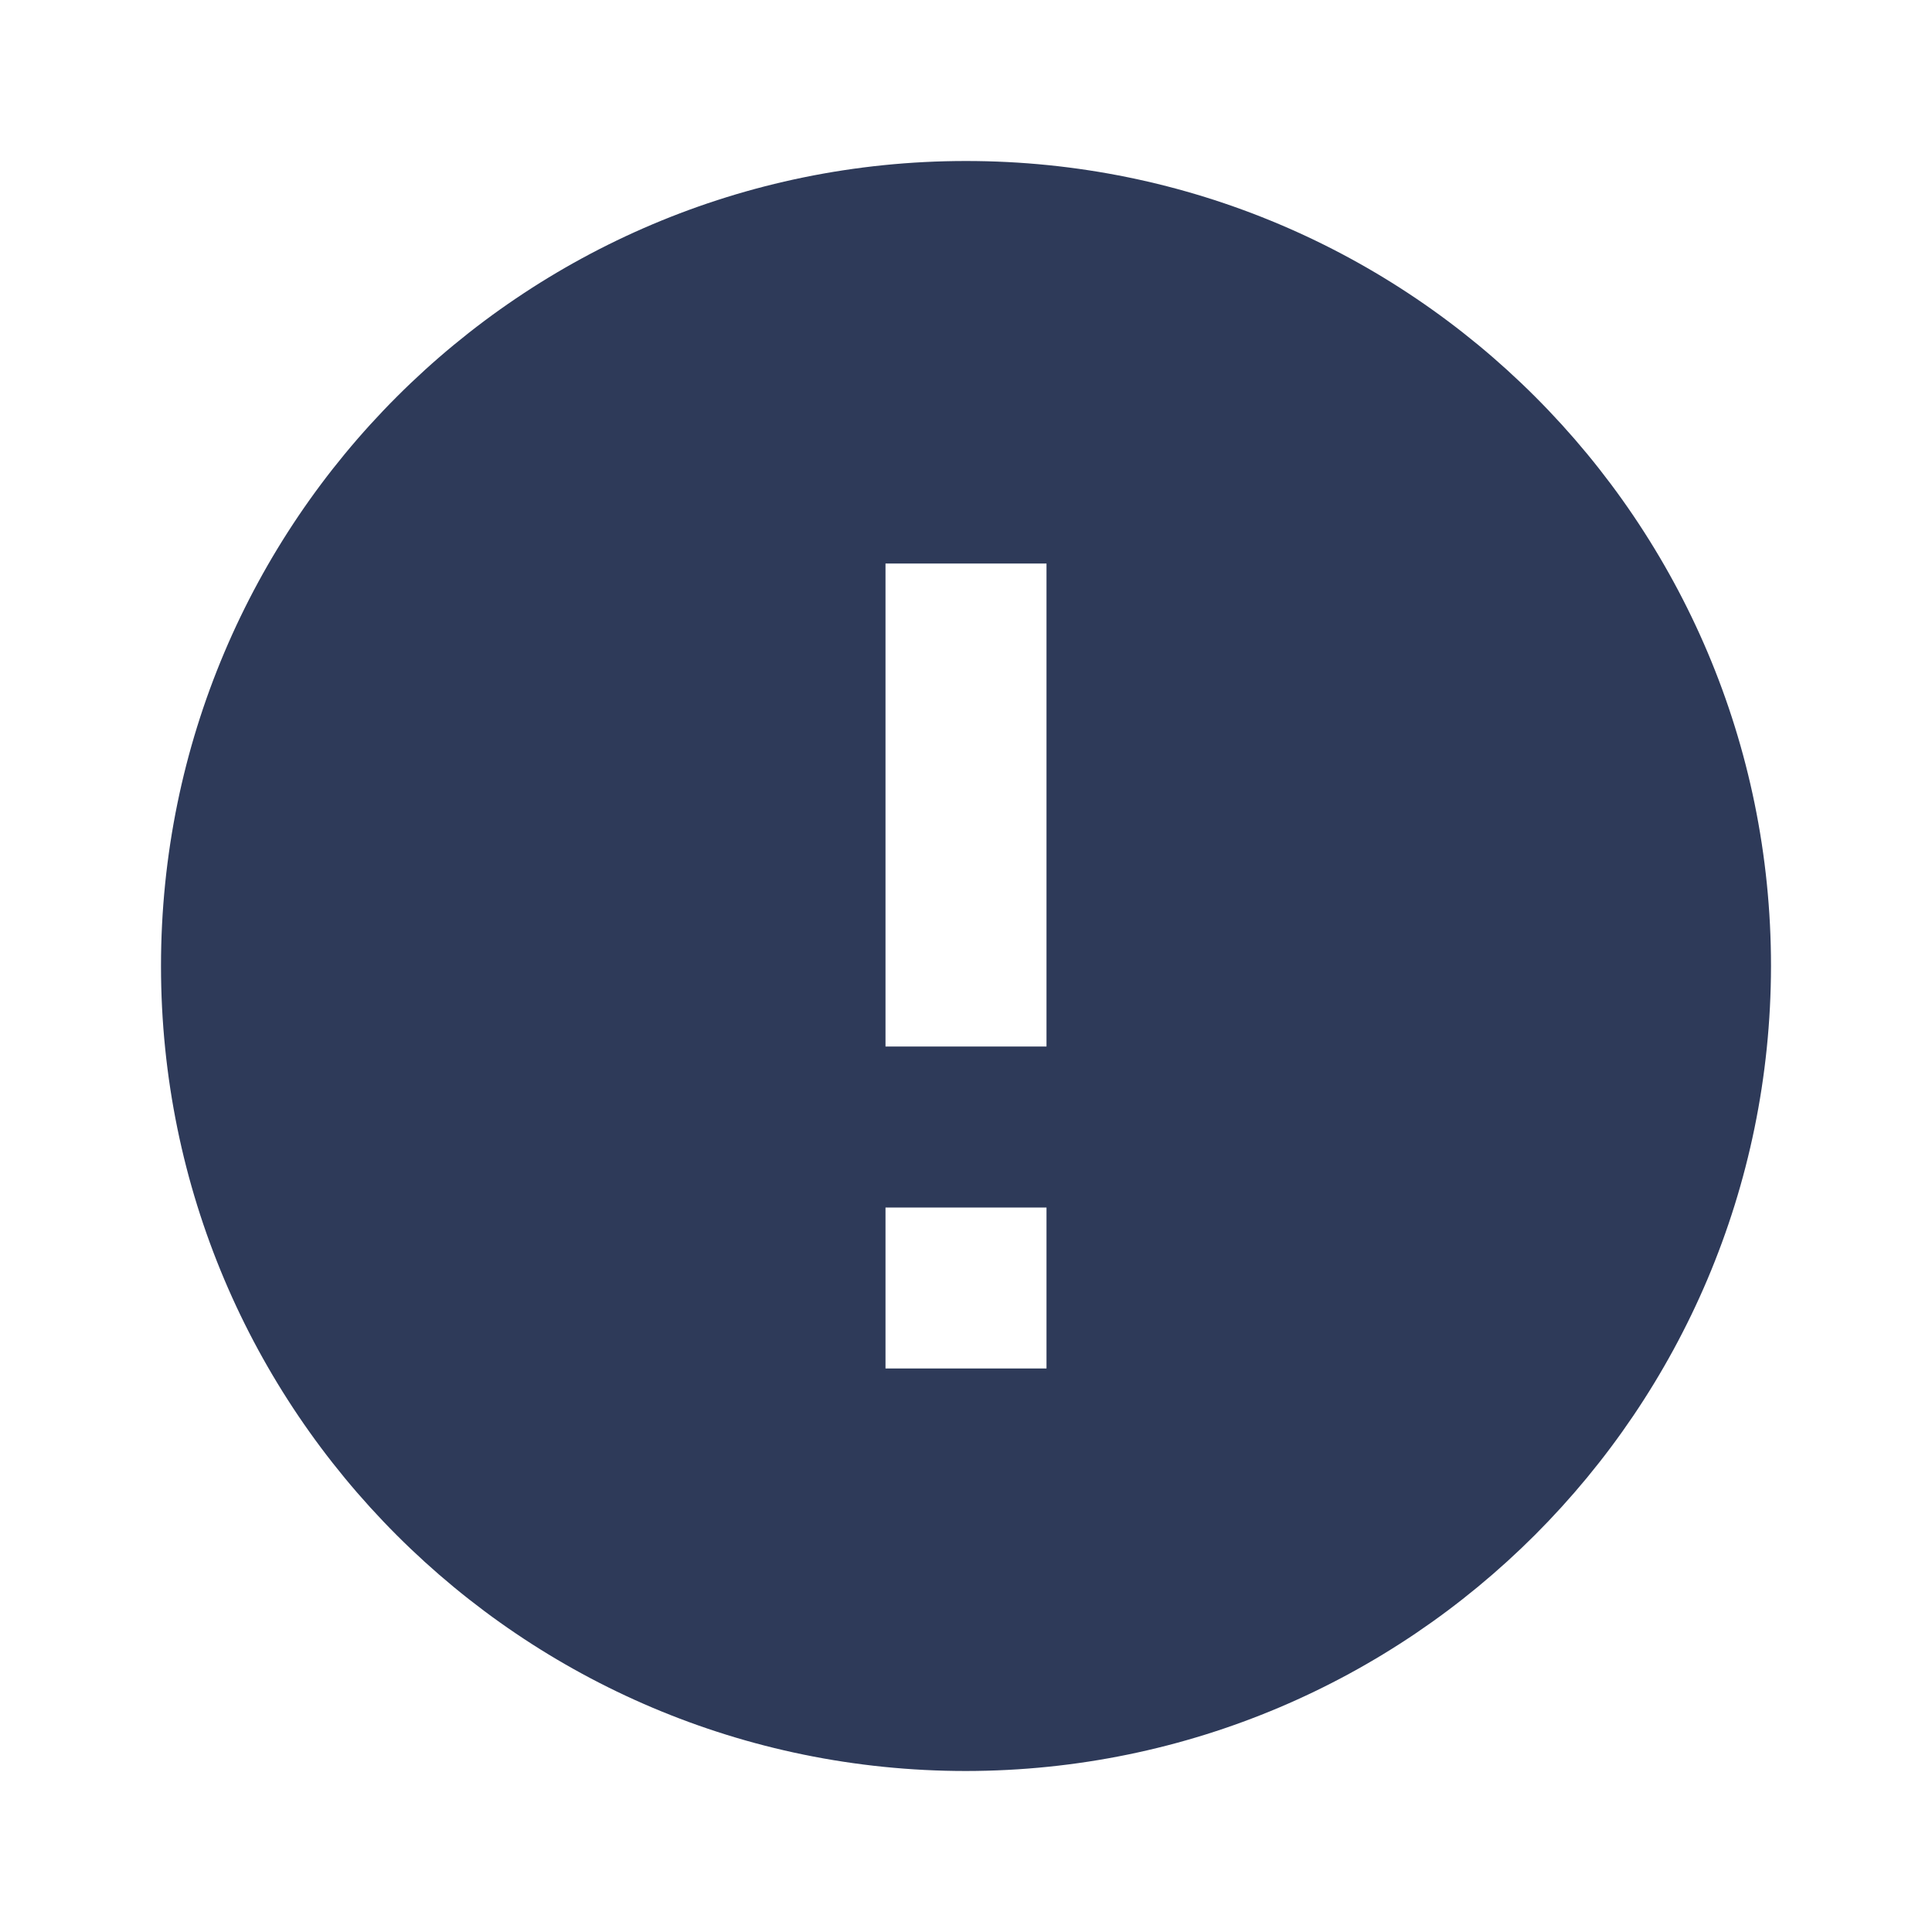
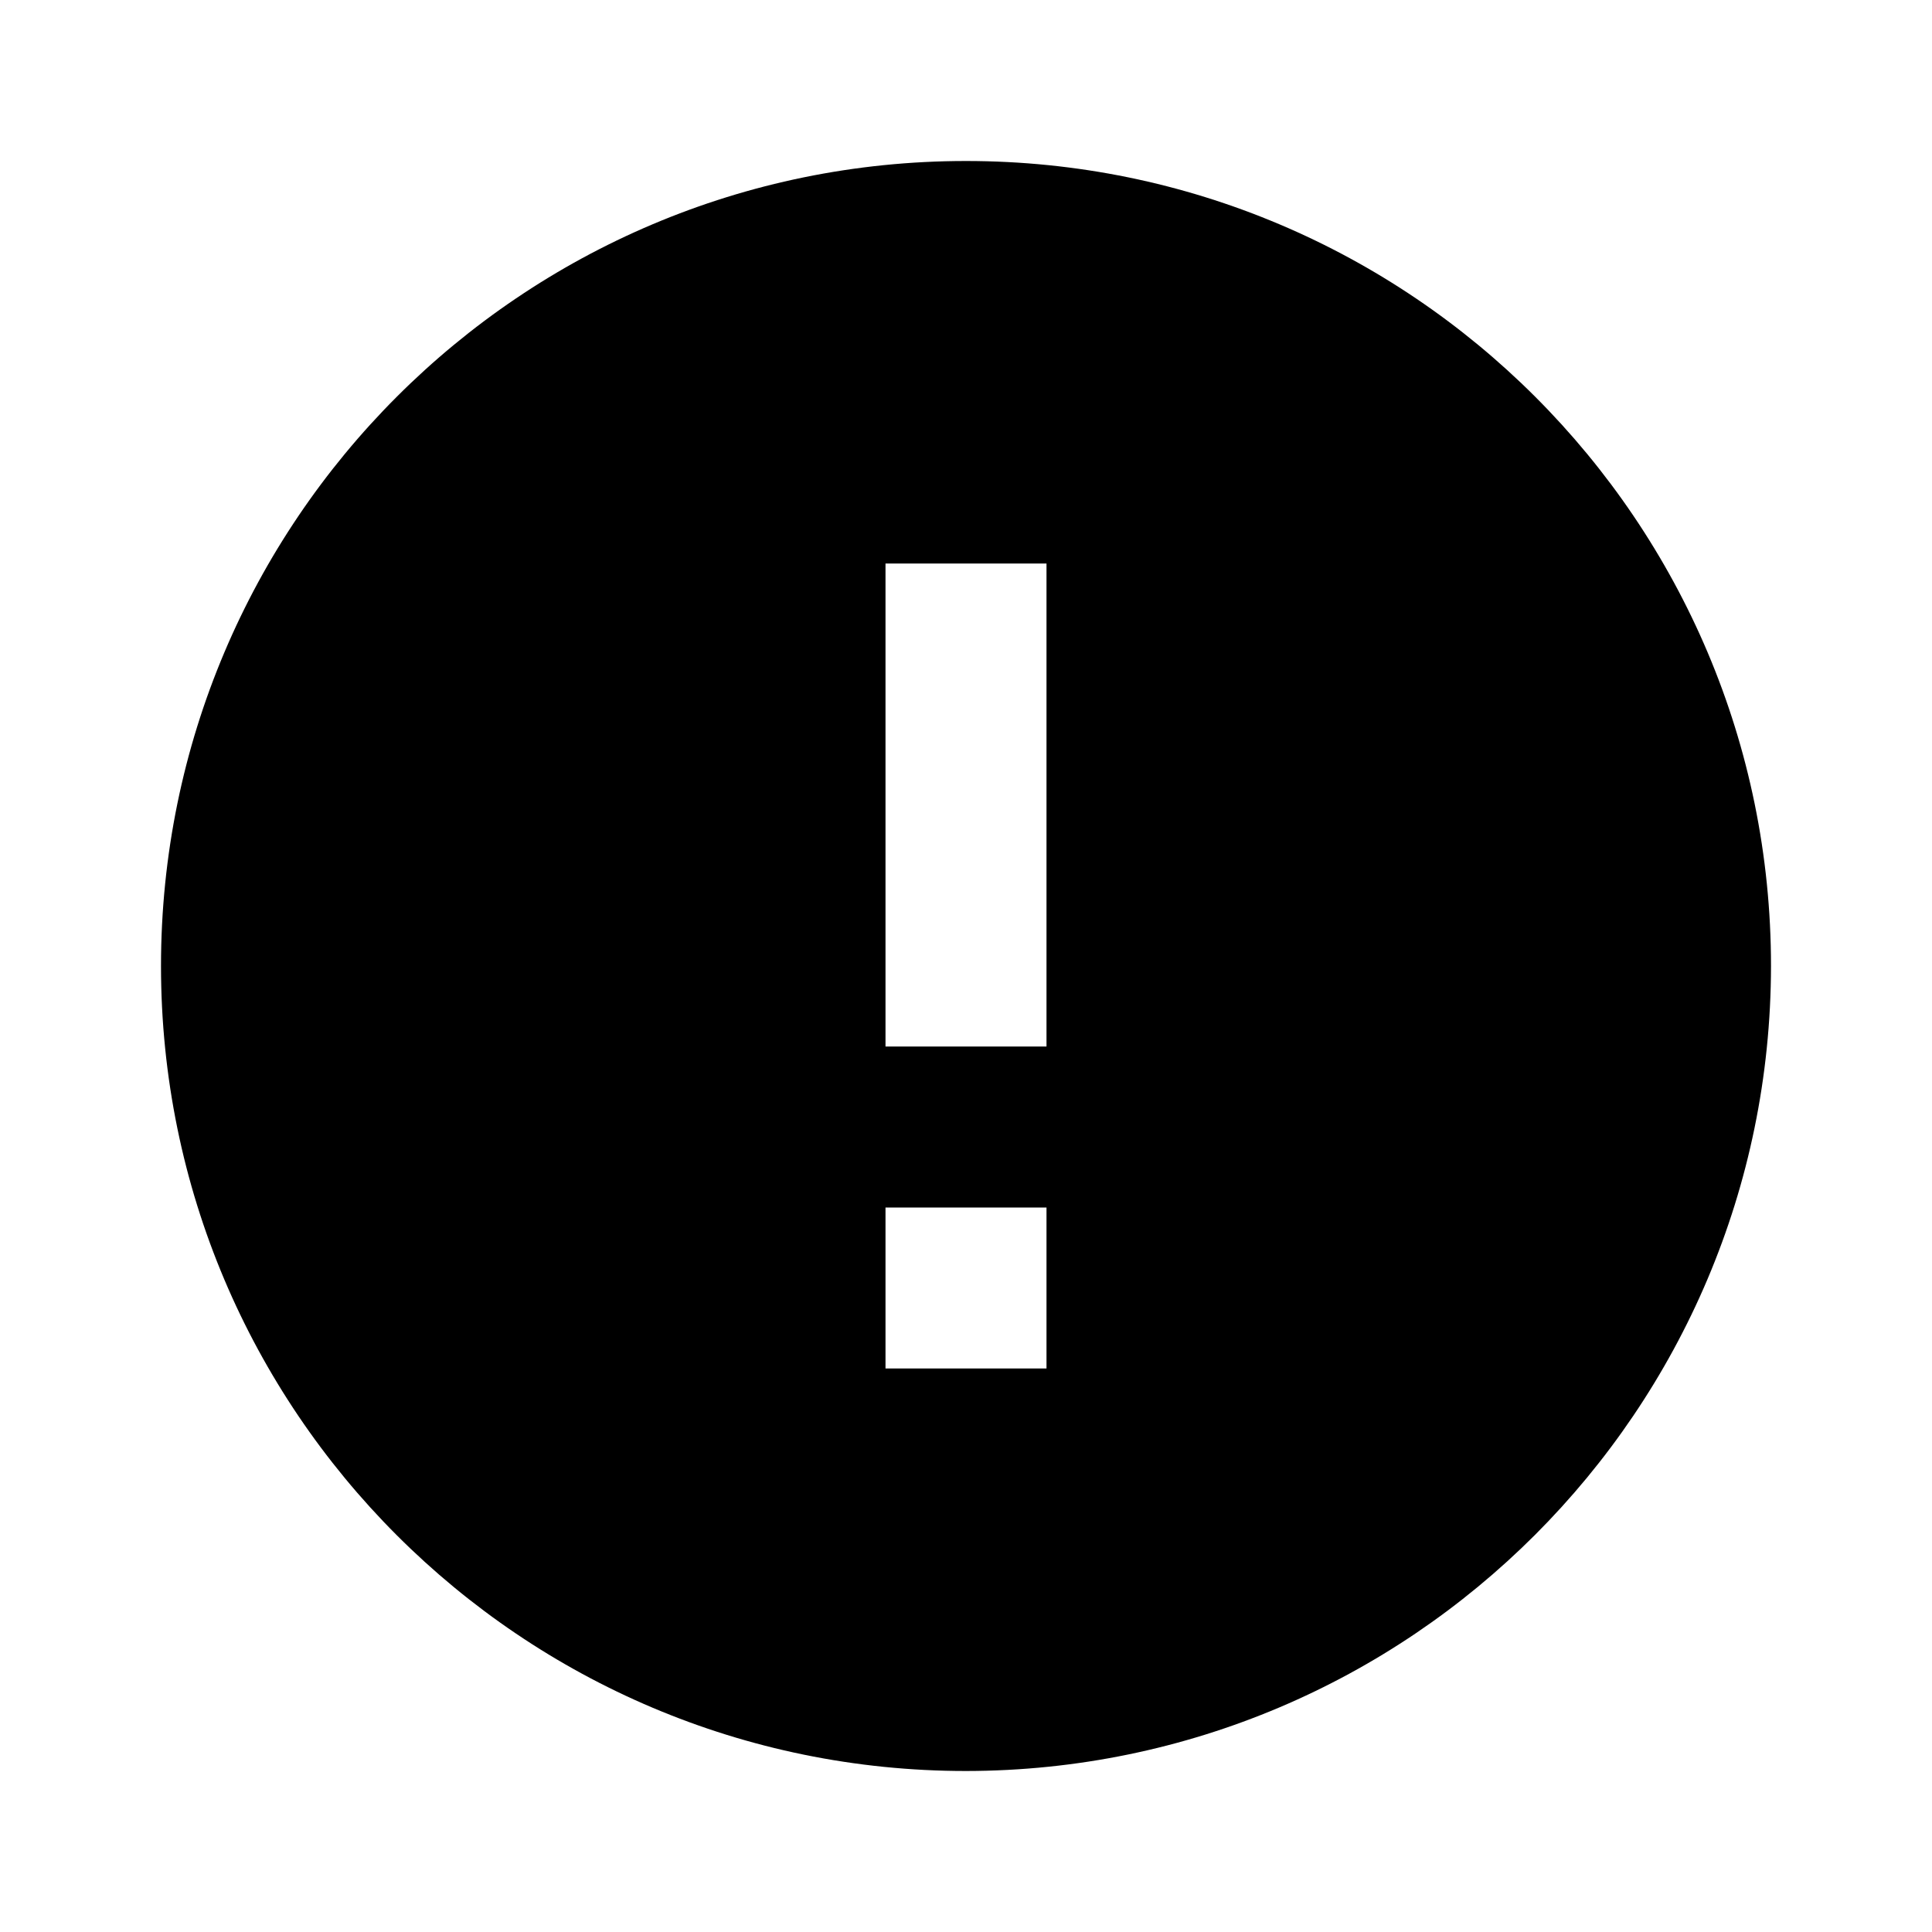
- <svg xmlns="http://www.w3.org/2000/svg" width="24" height="24" viewBox="0 0 24 24" fill="none">
-   <path d="M12 22C6.477 22 2 17.523 2 12C2 6.477 6.477 2 12 2C17.523 2 22 6.477 22 12C21.994 17.52 17.52 21.994 12 22ZM11 15V17H13V15H11ZM11 7V13H13V7H11Z" fill="#2E3A59" />
+ <svg xmlns="http://www.w3.org/2000/svg" width="24" height="24" viewBox="0 0 24 24">
+   <path d="M12 22C6.477 22 2 17.523 2 12C2 6.477 6.477 2 12 2C17.523 2 22 6.477 22 12C21.994 17.52 17.52 21.994 12 22ZM11 15V17H13V15H11ZM11 7V13H13V7H11Z" />
</svg>
